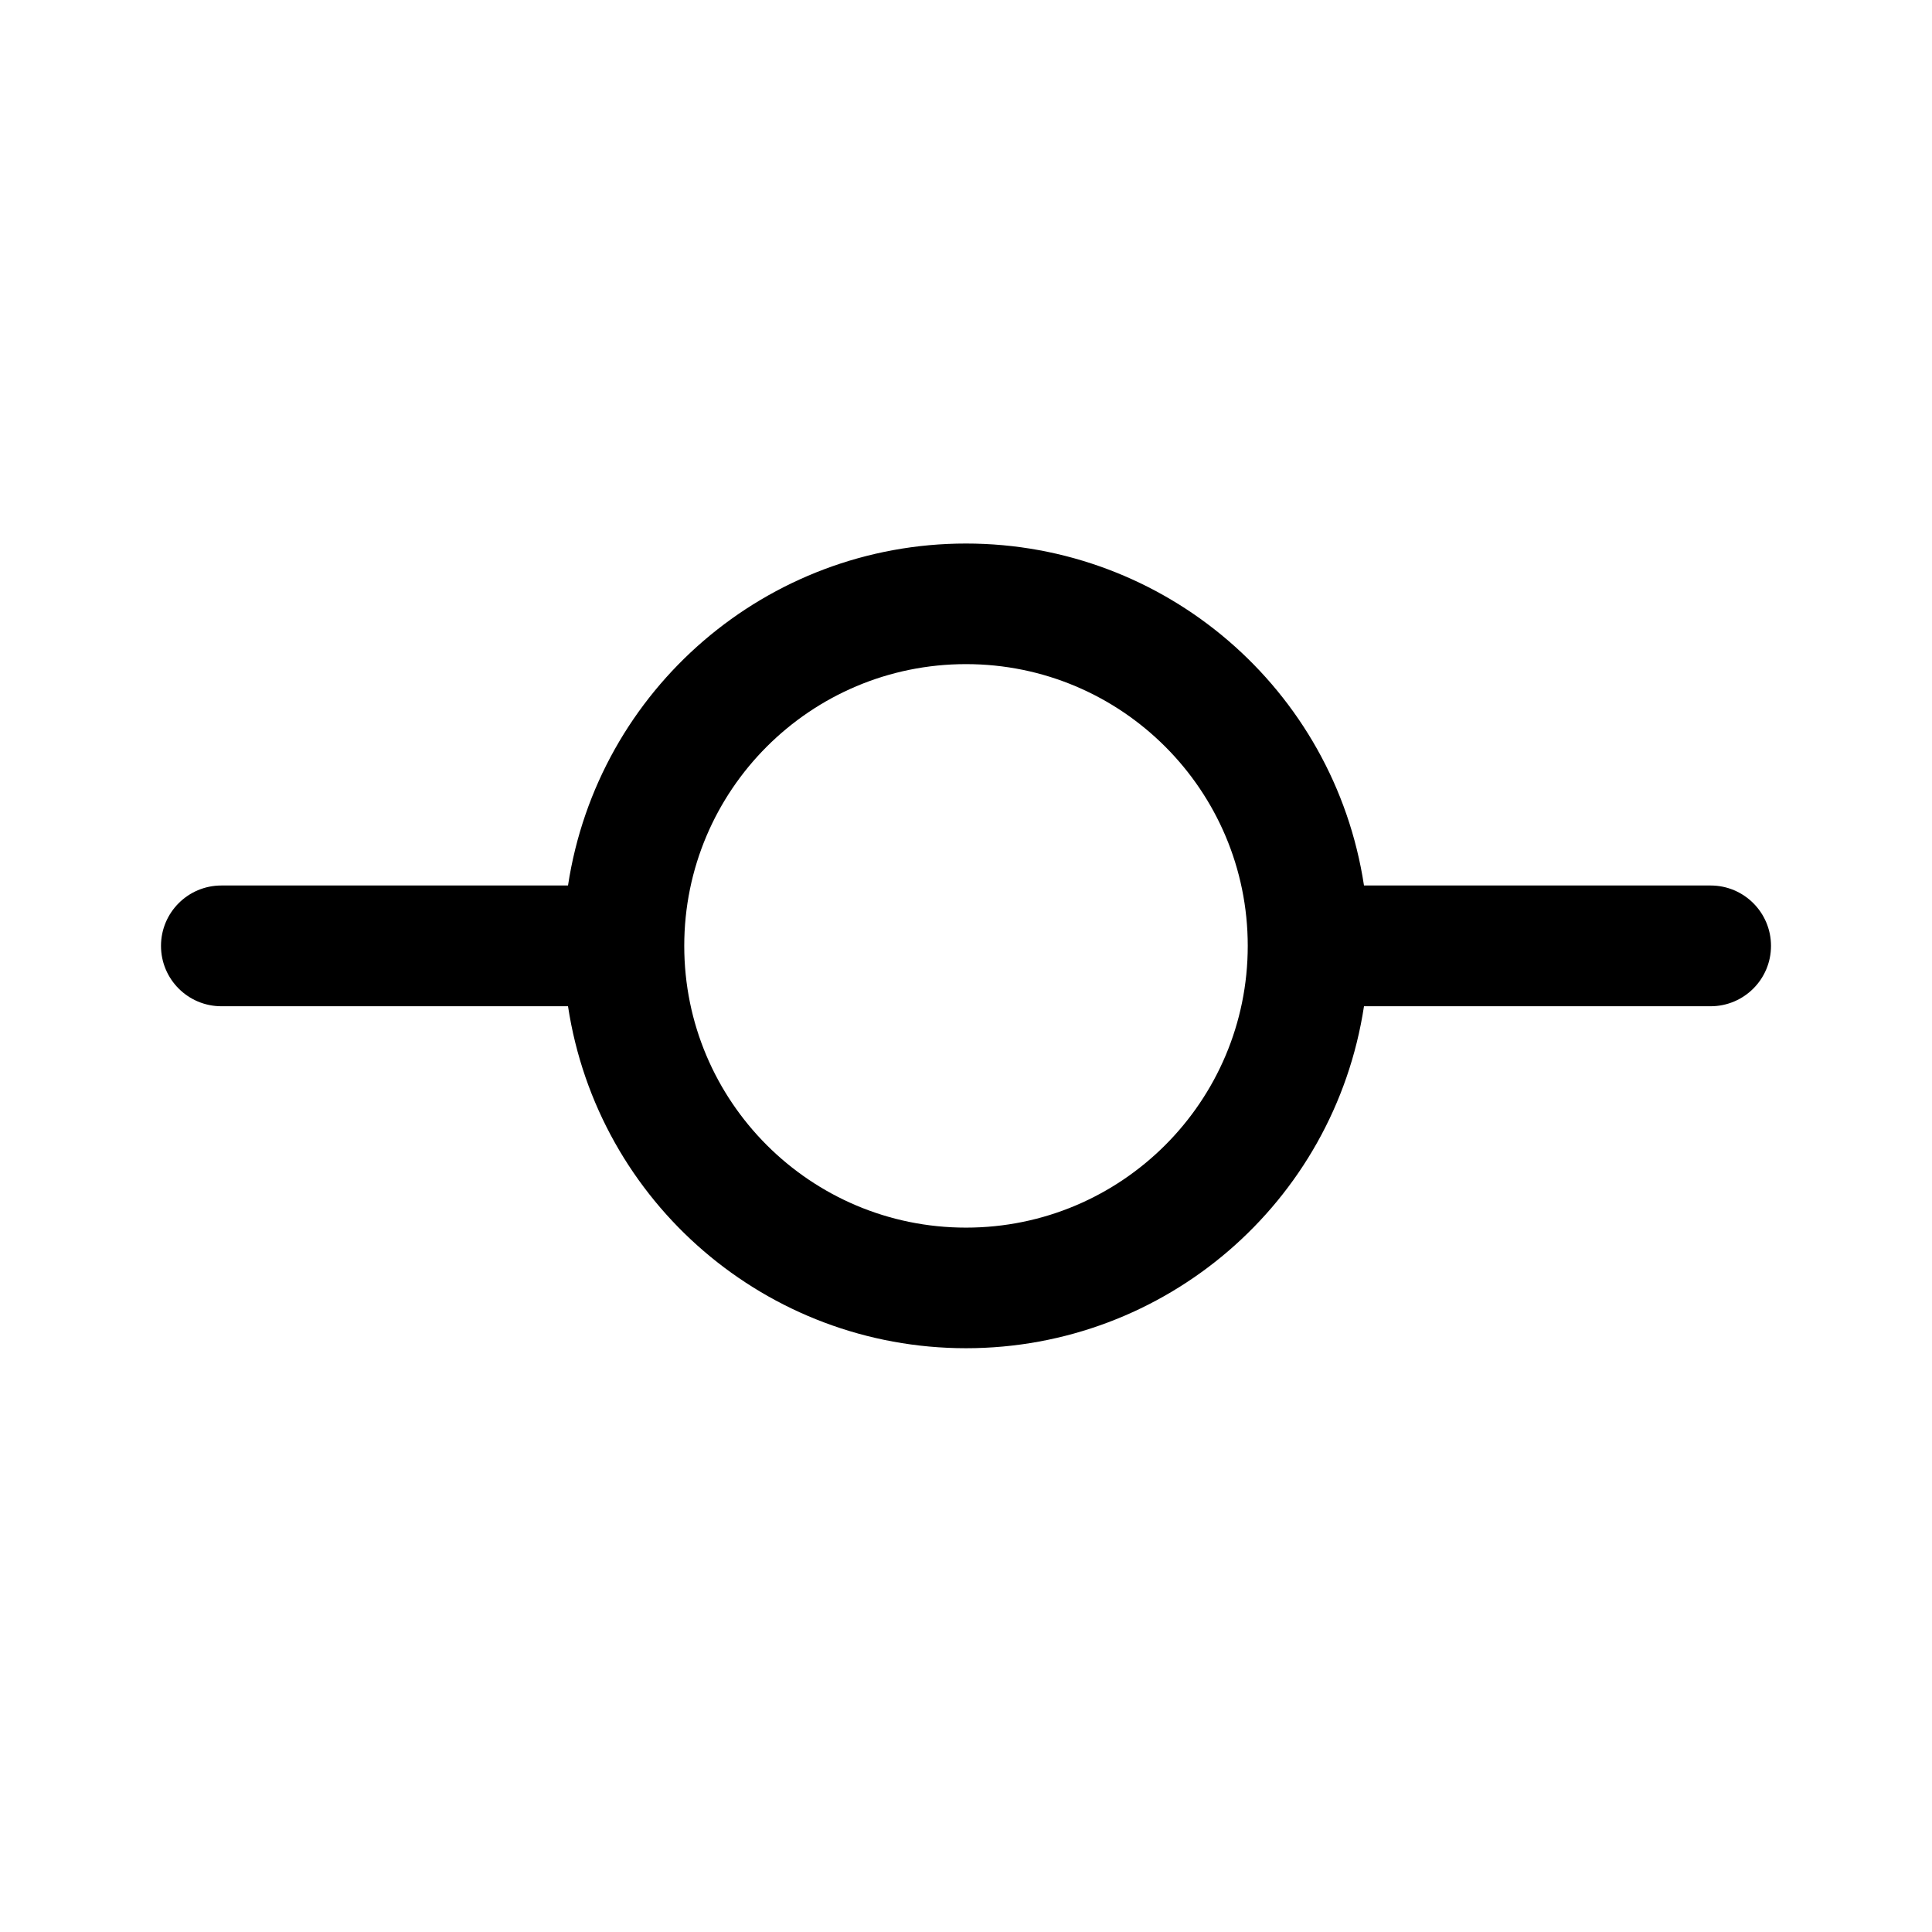
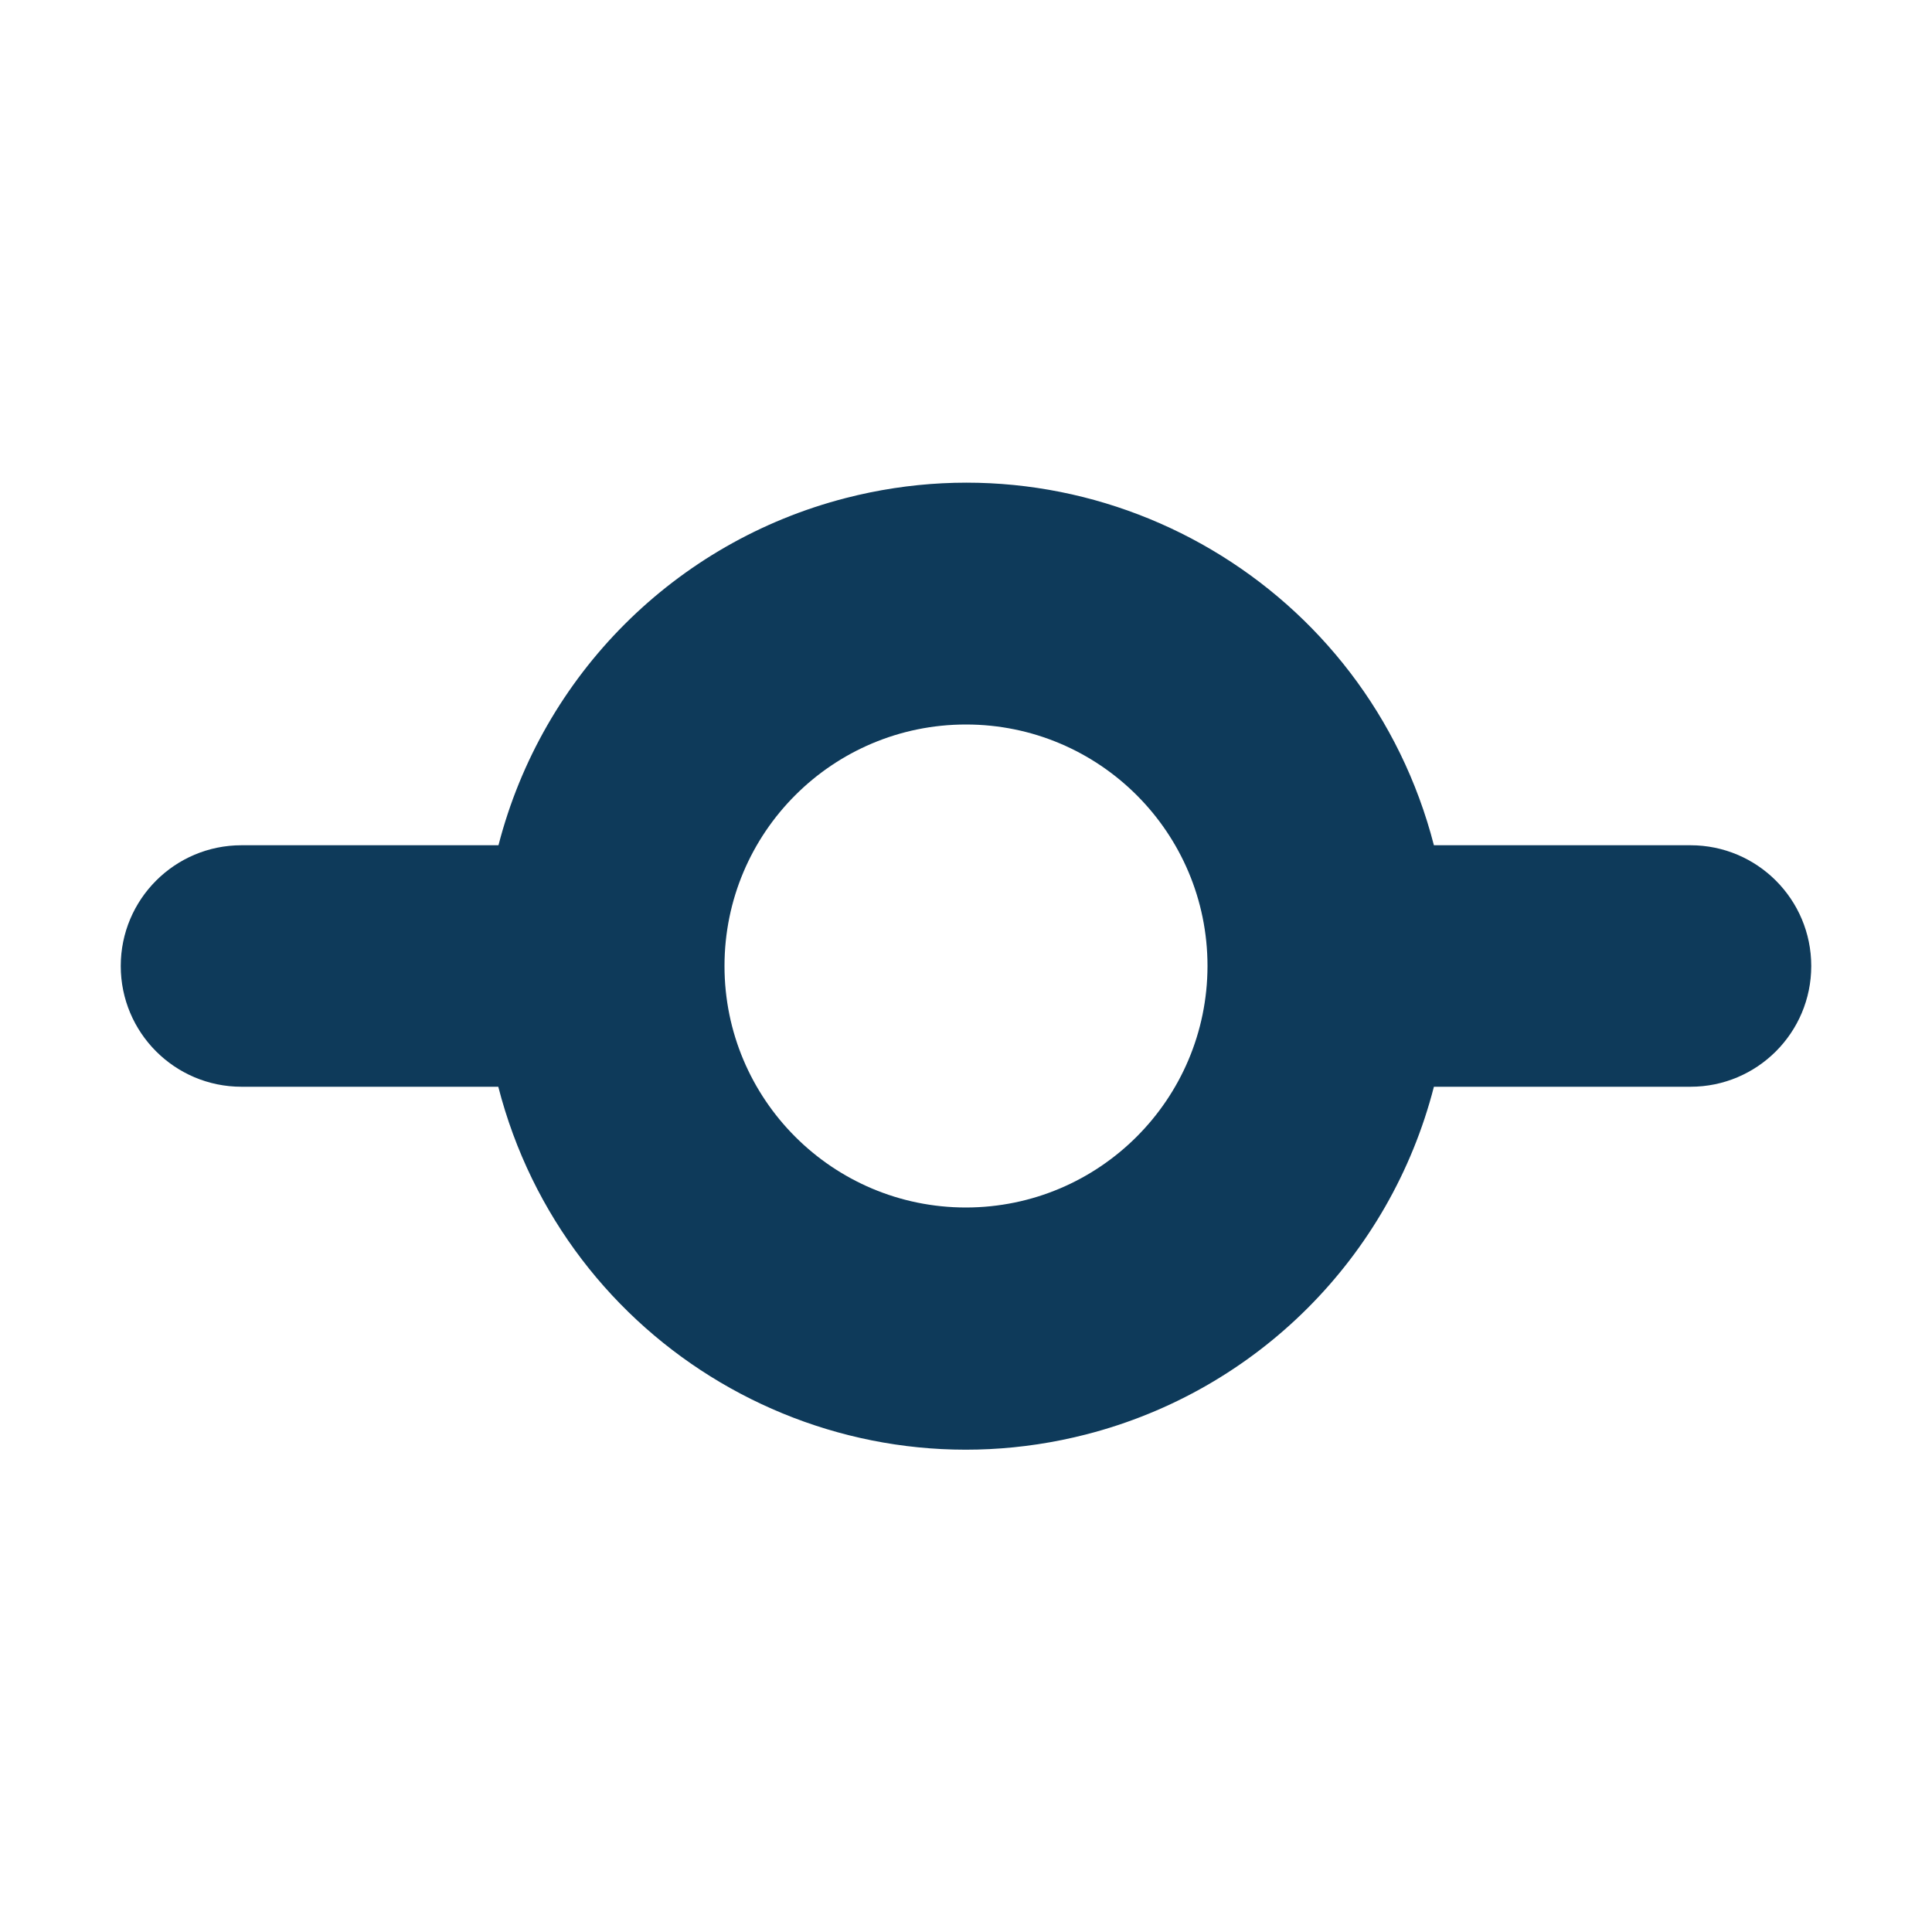
- <svg xmlns="http://www.w3.org/2000/svg" width="24" height="24" viewBox="0 0 24 24">
-   <path fill-rule="evenodd" d="M15.5 11.75a3.5 3.5 0 11-7 0 3.5 3.5 0 017 0zm1.444-.75a5.001 5.001 0 00-9.888 0H2.75a.75.75 0 100 1.5h4.306a5.001 5.001 0 009.888 0h4.306a.75.75 0 100-1.5h-4.306z" />
+ <svg xmlns="http://www.w3.org/2000/svg" width="24px" height="24px" viewBox="0 0 800 800">
+   <path fill="#0E3A5A" d="M700,350H593.75c-27.566-106.962-136.622-171.326-243.584-143.76  C279.648,224.414,224.58,279.481,206.406,350H100c-27.614,0-50,22.386-50,50s22.386,50,50,50h106.328  c27.481,106.983,136.487,171.433,243.471,143.951C520.441,575.805,575.604,520.642,593.75,450H700c27.613,0,50-22.386,50-50  S727.614,350,700,350z M400,500c-55.229,0-100-44.771-100-100s44.771-100,100-100c55.228,0,100,44.771,100,100  C499.94,455.203,455.203,499.939,400,500z" />
</svg>
